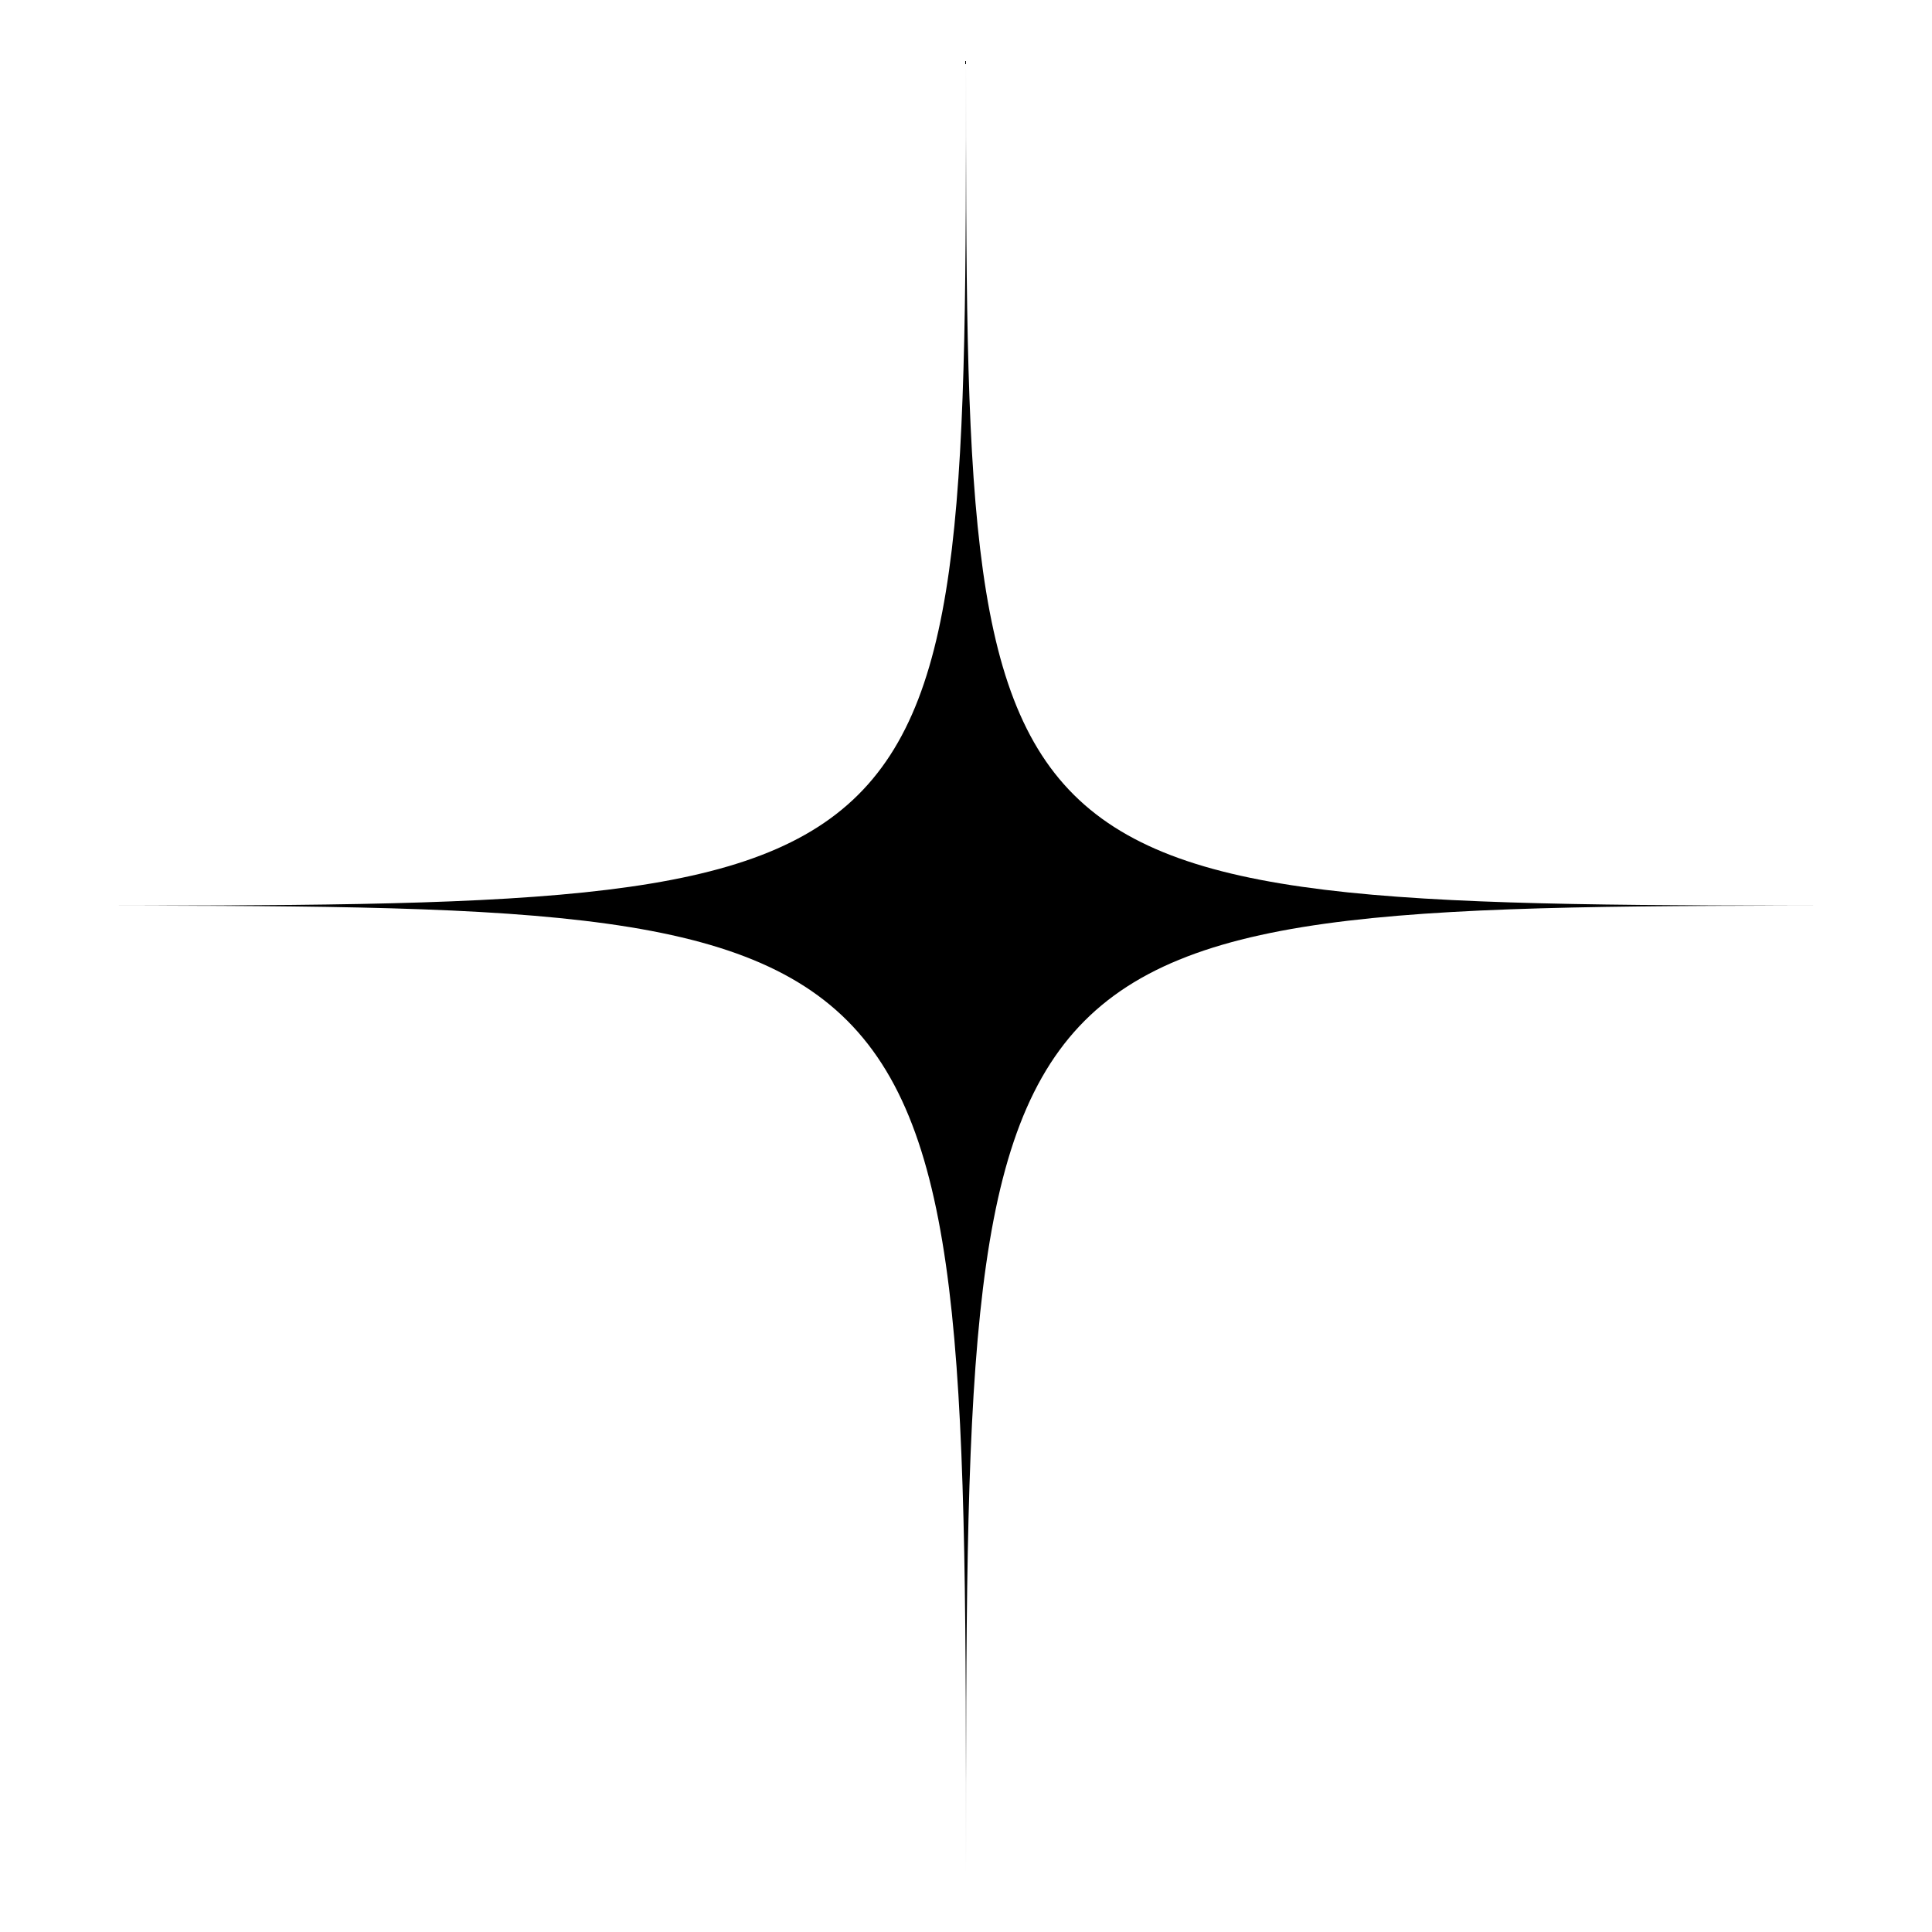
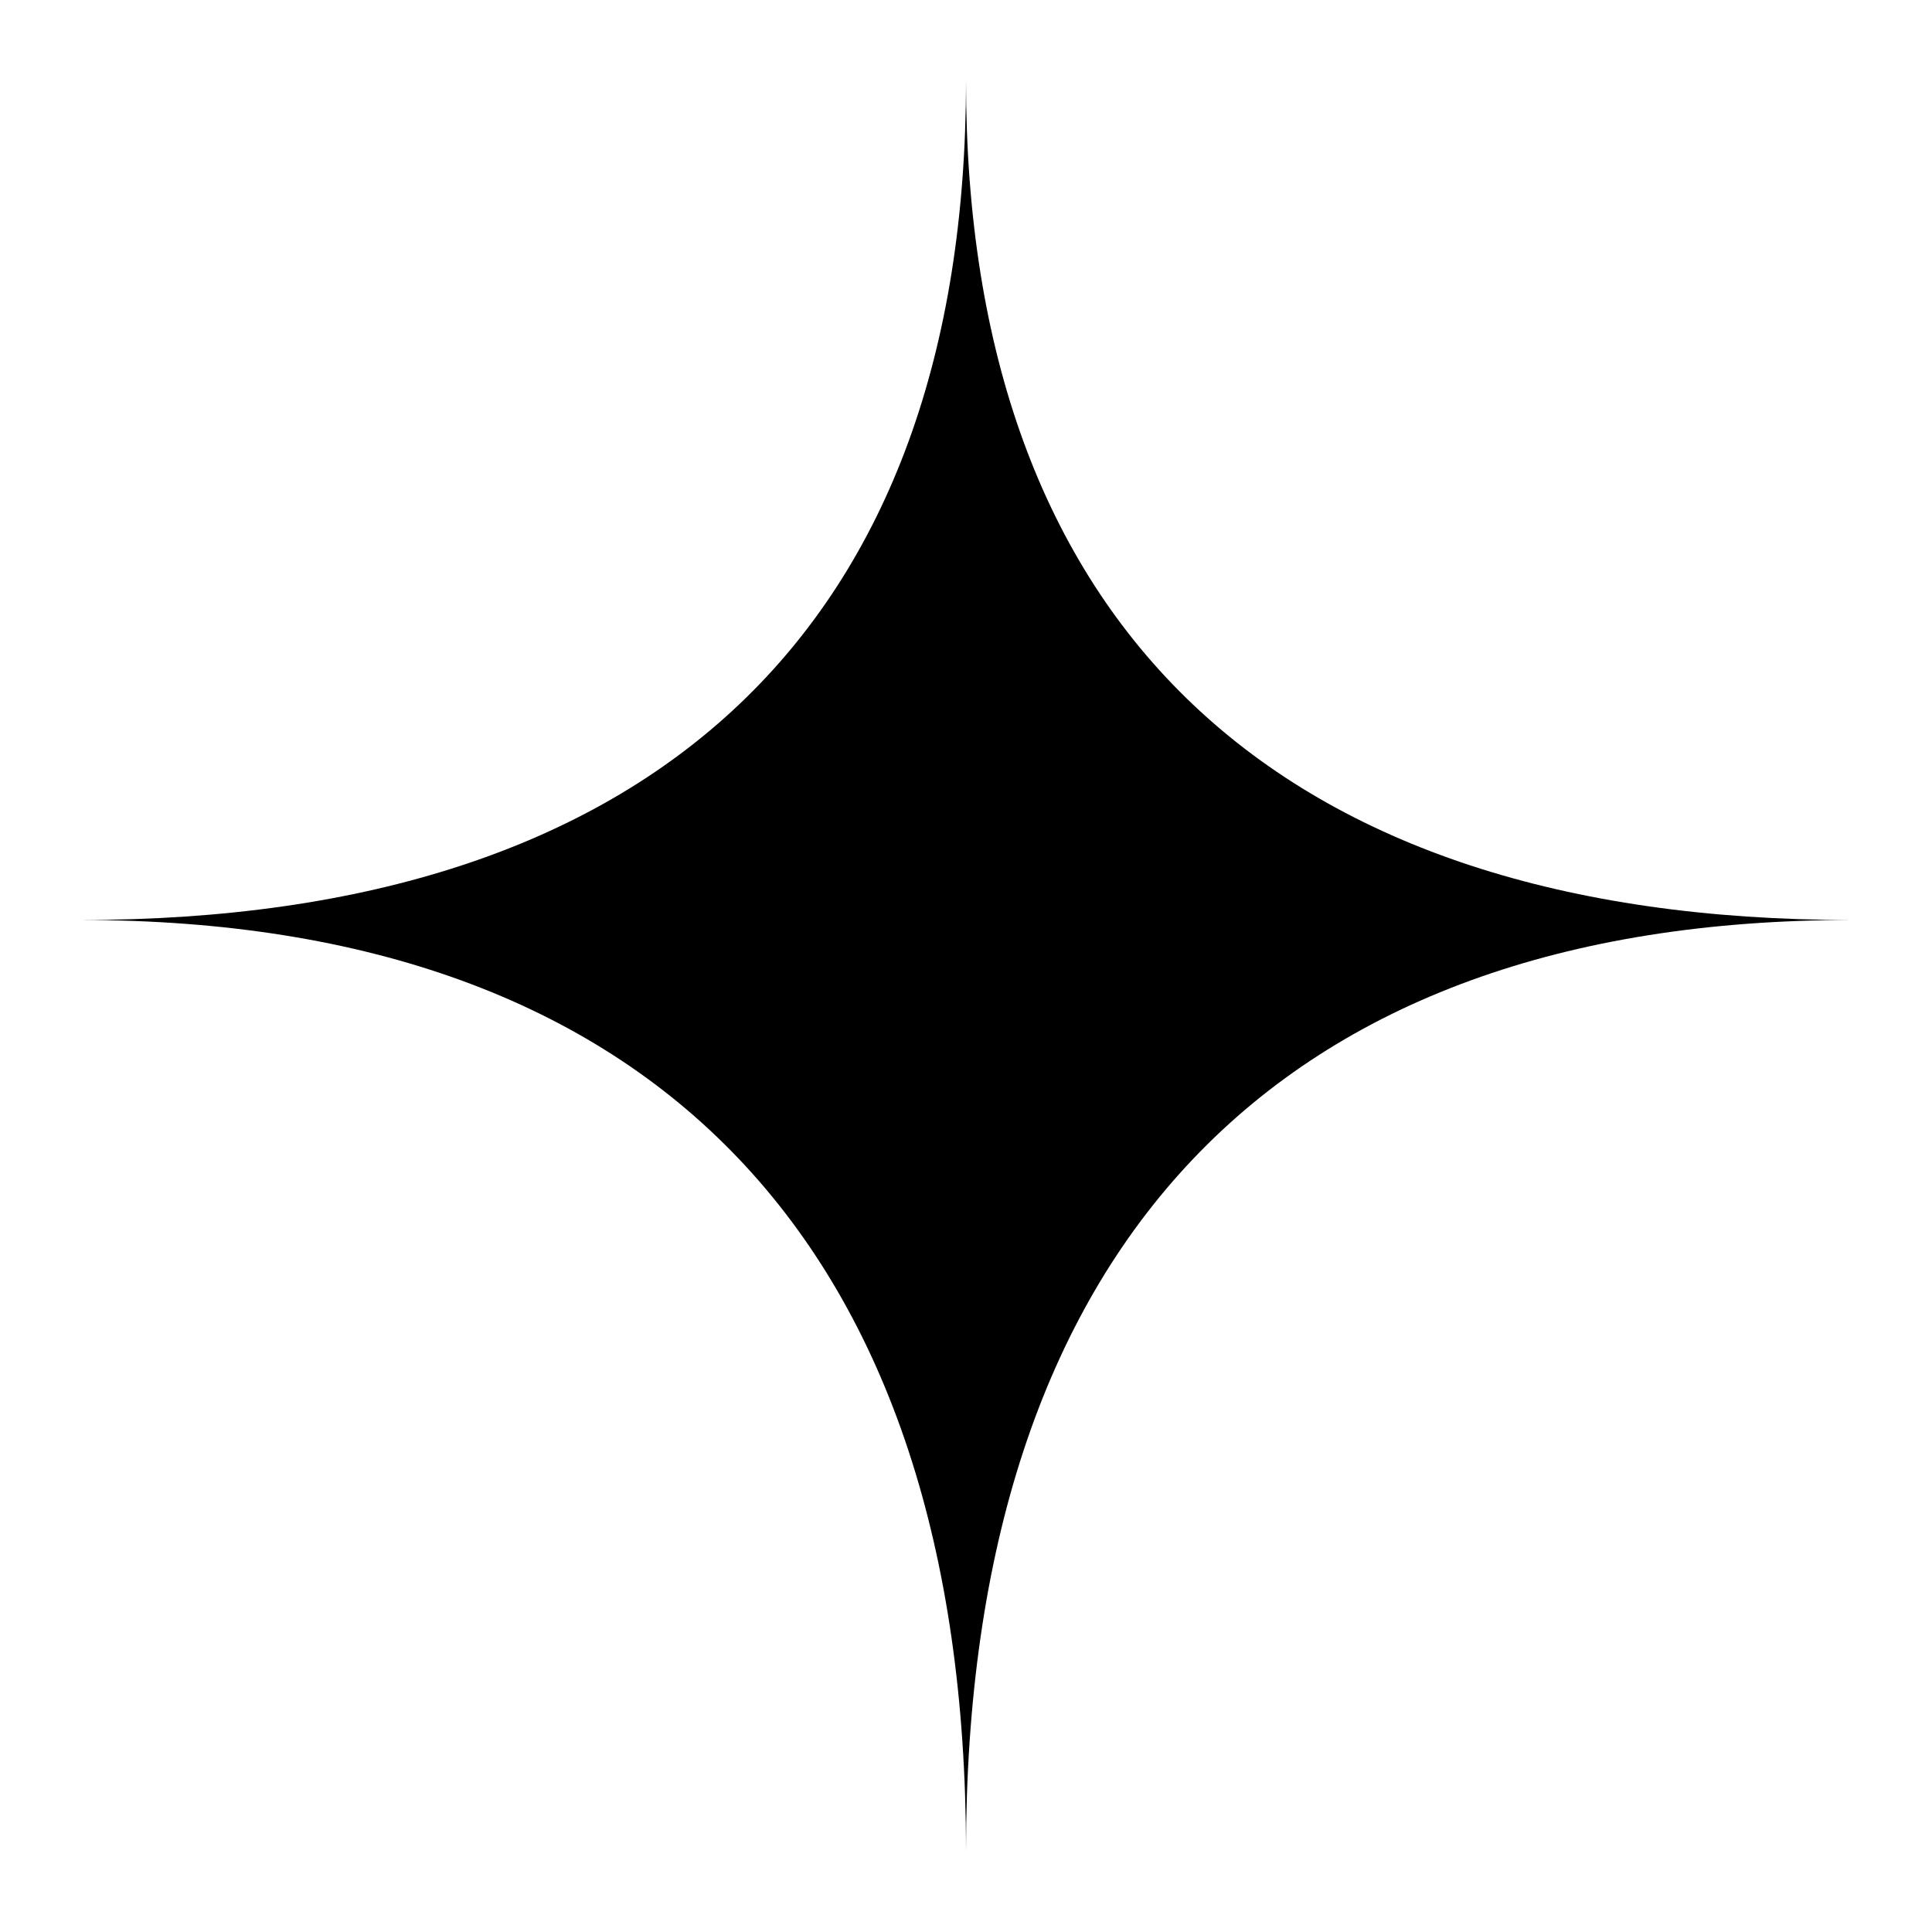
- <svg xmlns="http://www.w3.org/2000/svg" viewBox="0 0 64 64" width="512" height="512" fill="currentColor">
-   <path d="M32,2 C32,30 32,30 62,30 C32,30 32,30 32,62 C32,30 32,30 2,30 C32,30 32,30 32,2 Z" />
+ <svg xmlns="http://www.w3.org/2000/svg" viewBox="0 0 84 84" width="512" height="512" fill="currentColor">
+   <path d="M42,3.5            C42,27.2 55.5,40 80.5,40            C55.5,40 42,54.2 42,80.5            C42,54.2 28.5,40 3.5,40            C28.5,40 42,27.2 42,3.5 Z" />
</svg>
